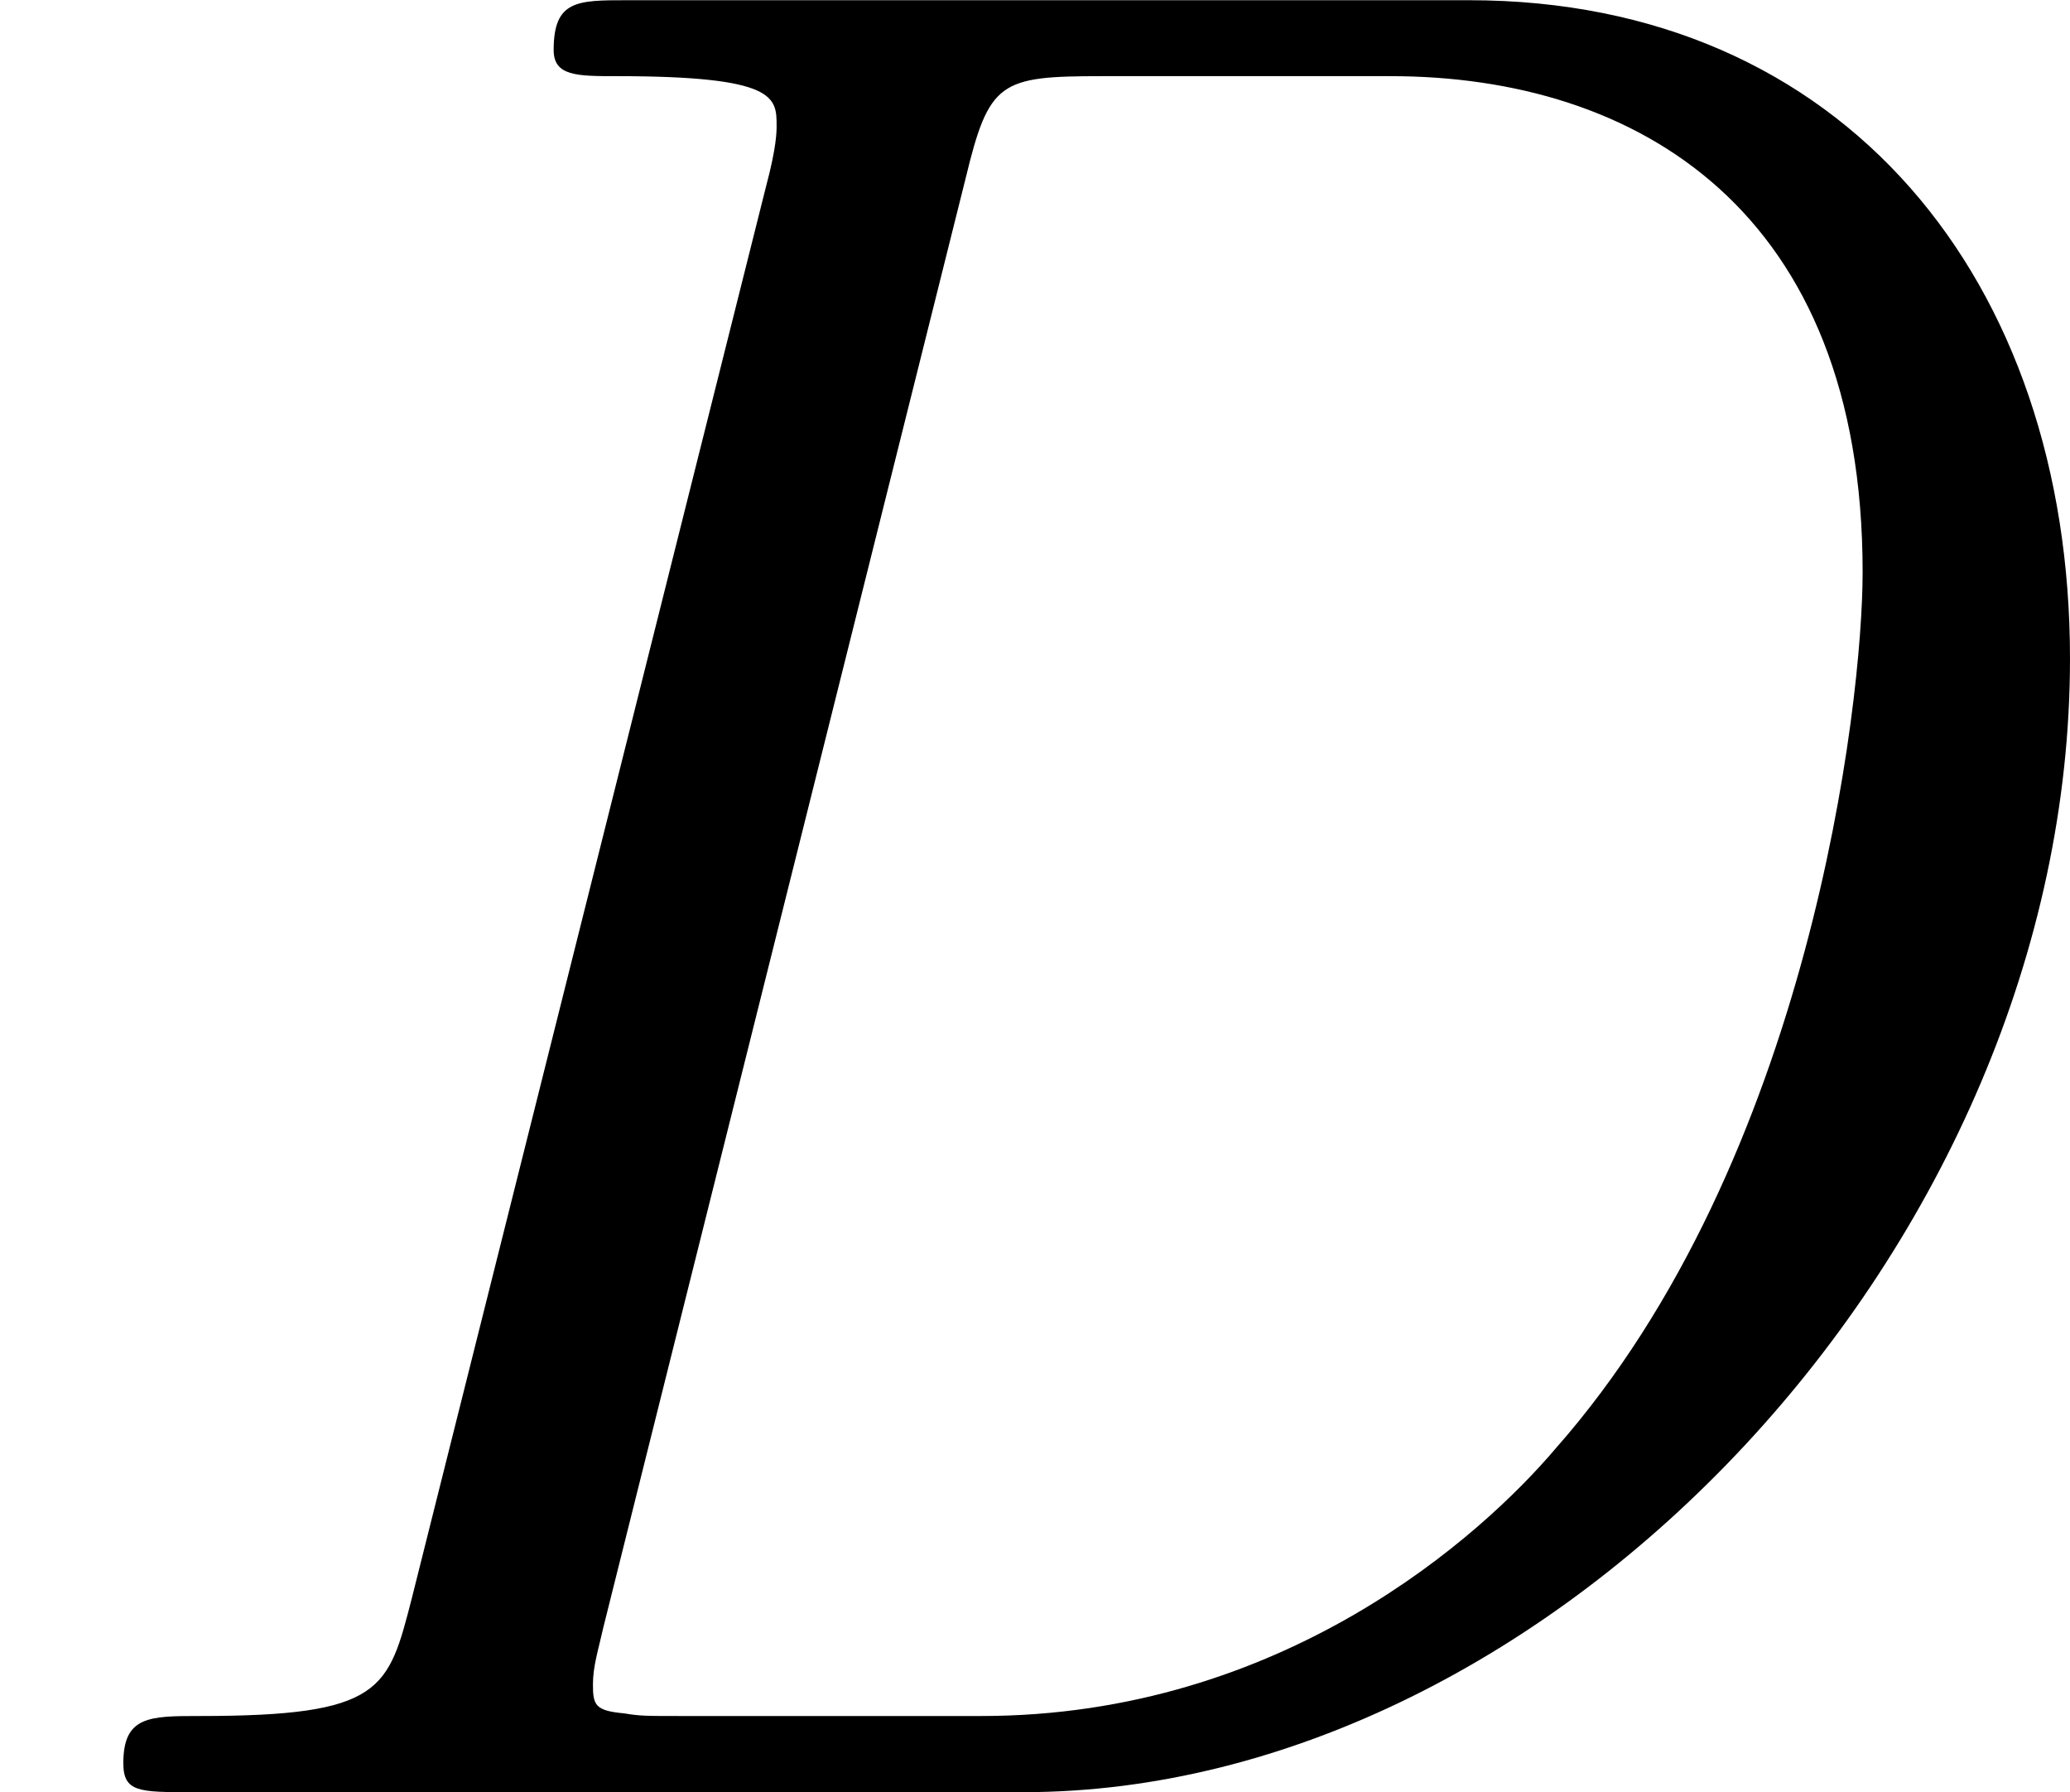
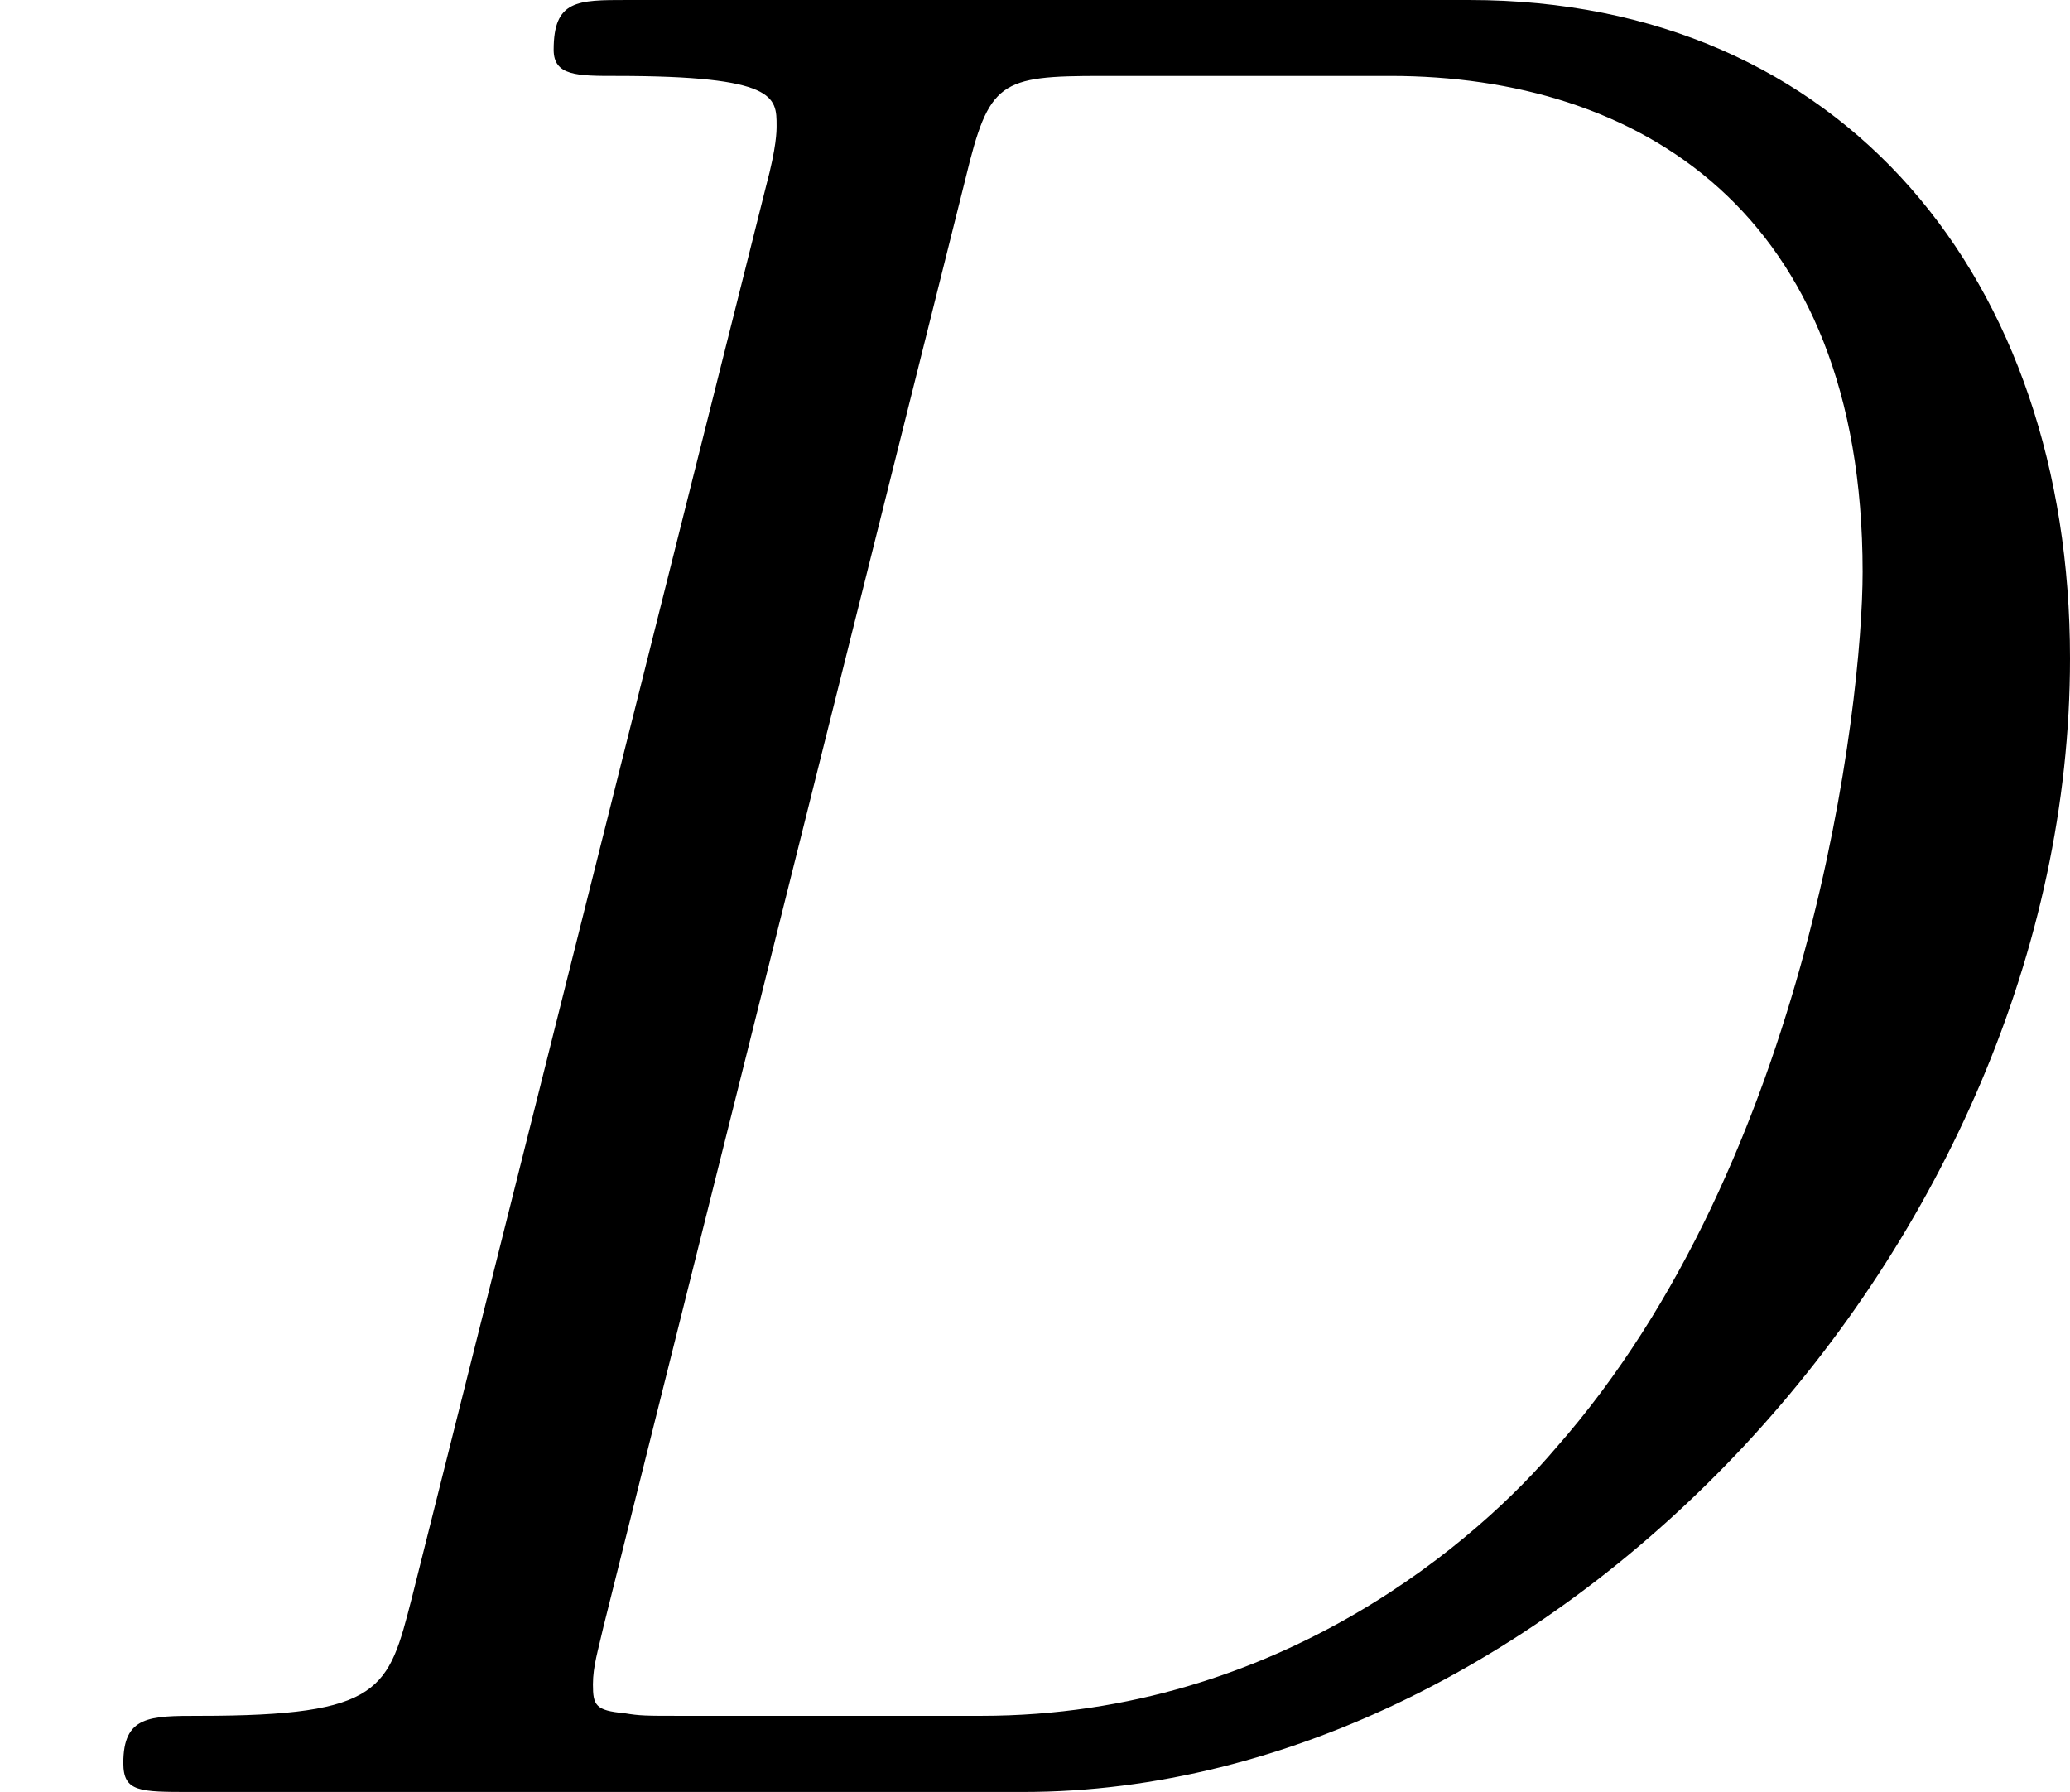
- <svg xmlns="http://www.w3.org/2000/svg" xmlns:xlink="http://www.w3.org/1999/xlink" version="1.1" width="9.433pt" height="8.165pt" viewBox="15.257 351.424 9.433 8.165">
+ <svg xmlns="http://www.w3.org/2000/svg" xmlns:xlink="http://www.w3.org/1999/xlink" version="1.1" width="9.433pt" height="8.165pt" viewBox="15.257 316.767 9.433 8.165">
  <defs>
    <path id="g11-68" d="M1.877-.885C1.769-.466 1.745-.347 .909-.347C.681-.347 .562-.347 .562-.132C.562 0 .634 0 .873 0H4.663C7.077 0 9.433-2.499 9.433-5.165C9.433-6.886 8.404-8.165 6.695-8.165H2.857C2.63-8.165 2.523-8.165 2.523-7.938C2.523-7.819 2.63-7.819 2.809-7.819C3.539-7.819 3.539-7.723 3.539-7.592C3.539-7.568 3.539-7.496 3.491-7.317L1.877-.885ZM4.4-7.352C4.507-7.795 4.555-7.819 5.021-7.819H6.336C7.46-7.819 8.488-7.209 8.488-5.559C8.488-4.961 8.249-2.881 7.089-1.566C6.755-1.172 5.846-.347 4.471-.347H3.108C2.941-.347 2.917-.347 2.845-.359C2.714-.371 2.702-.395 2.702-.49C2.702-.574 2.726-.646 2.75-.753L4.4-7.352Z" />
  </defs>
  <g id="page1">
-     <use x="15.257" y="359.59" xlink:href="#g11-68" />
+     <use x="15.257" y="324.932" xlink:href="#g11-68" />
  </g>
</svg>
